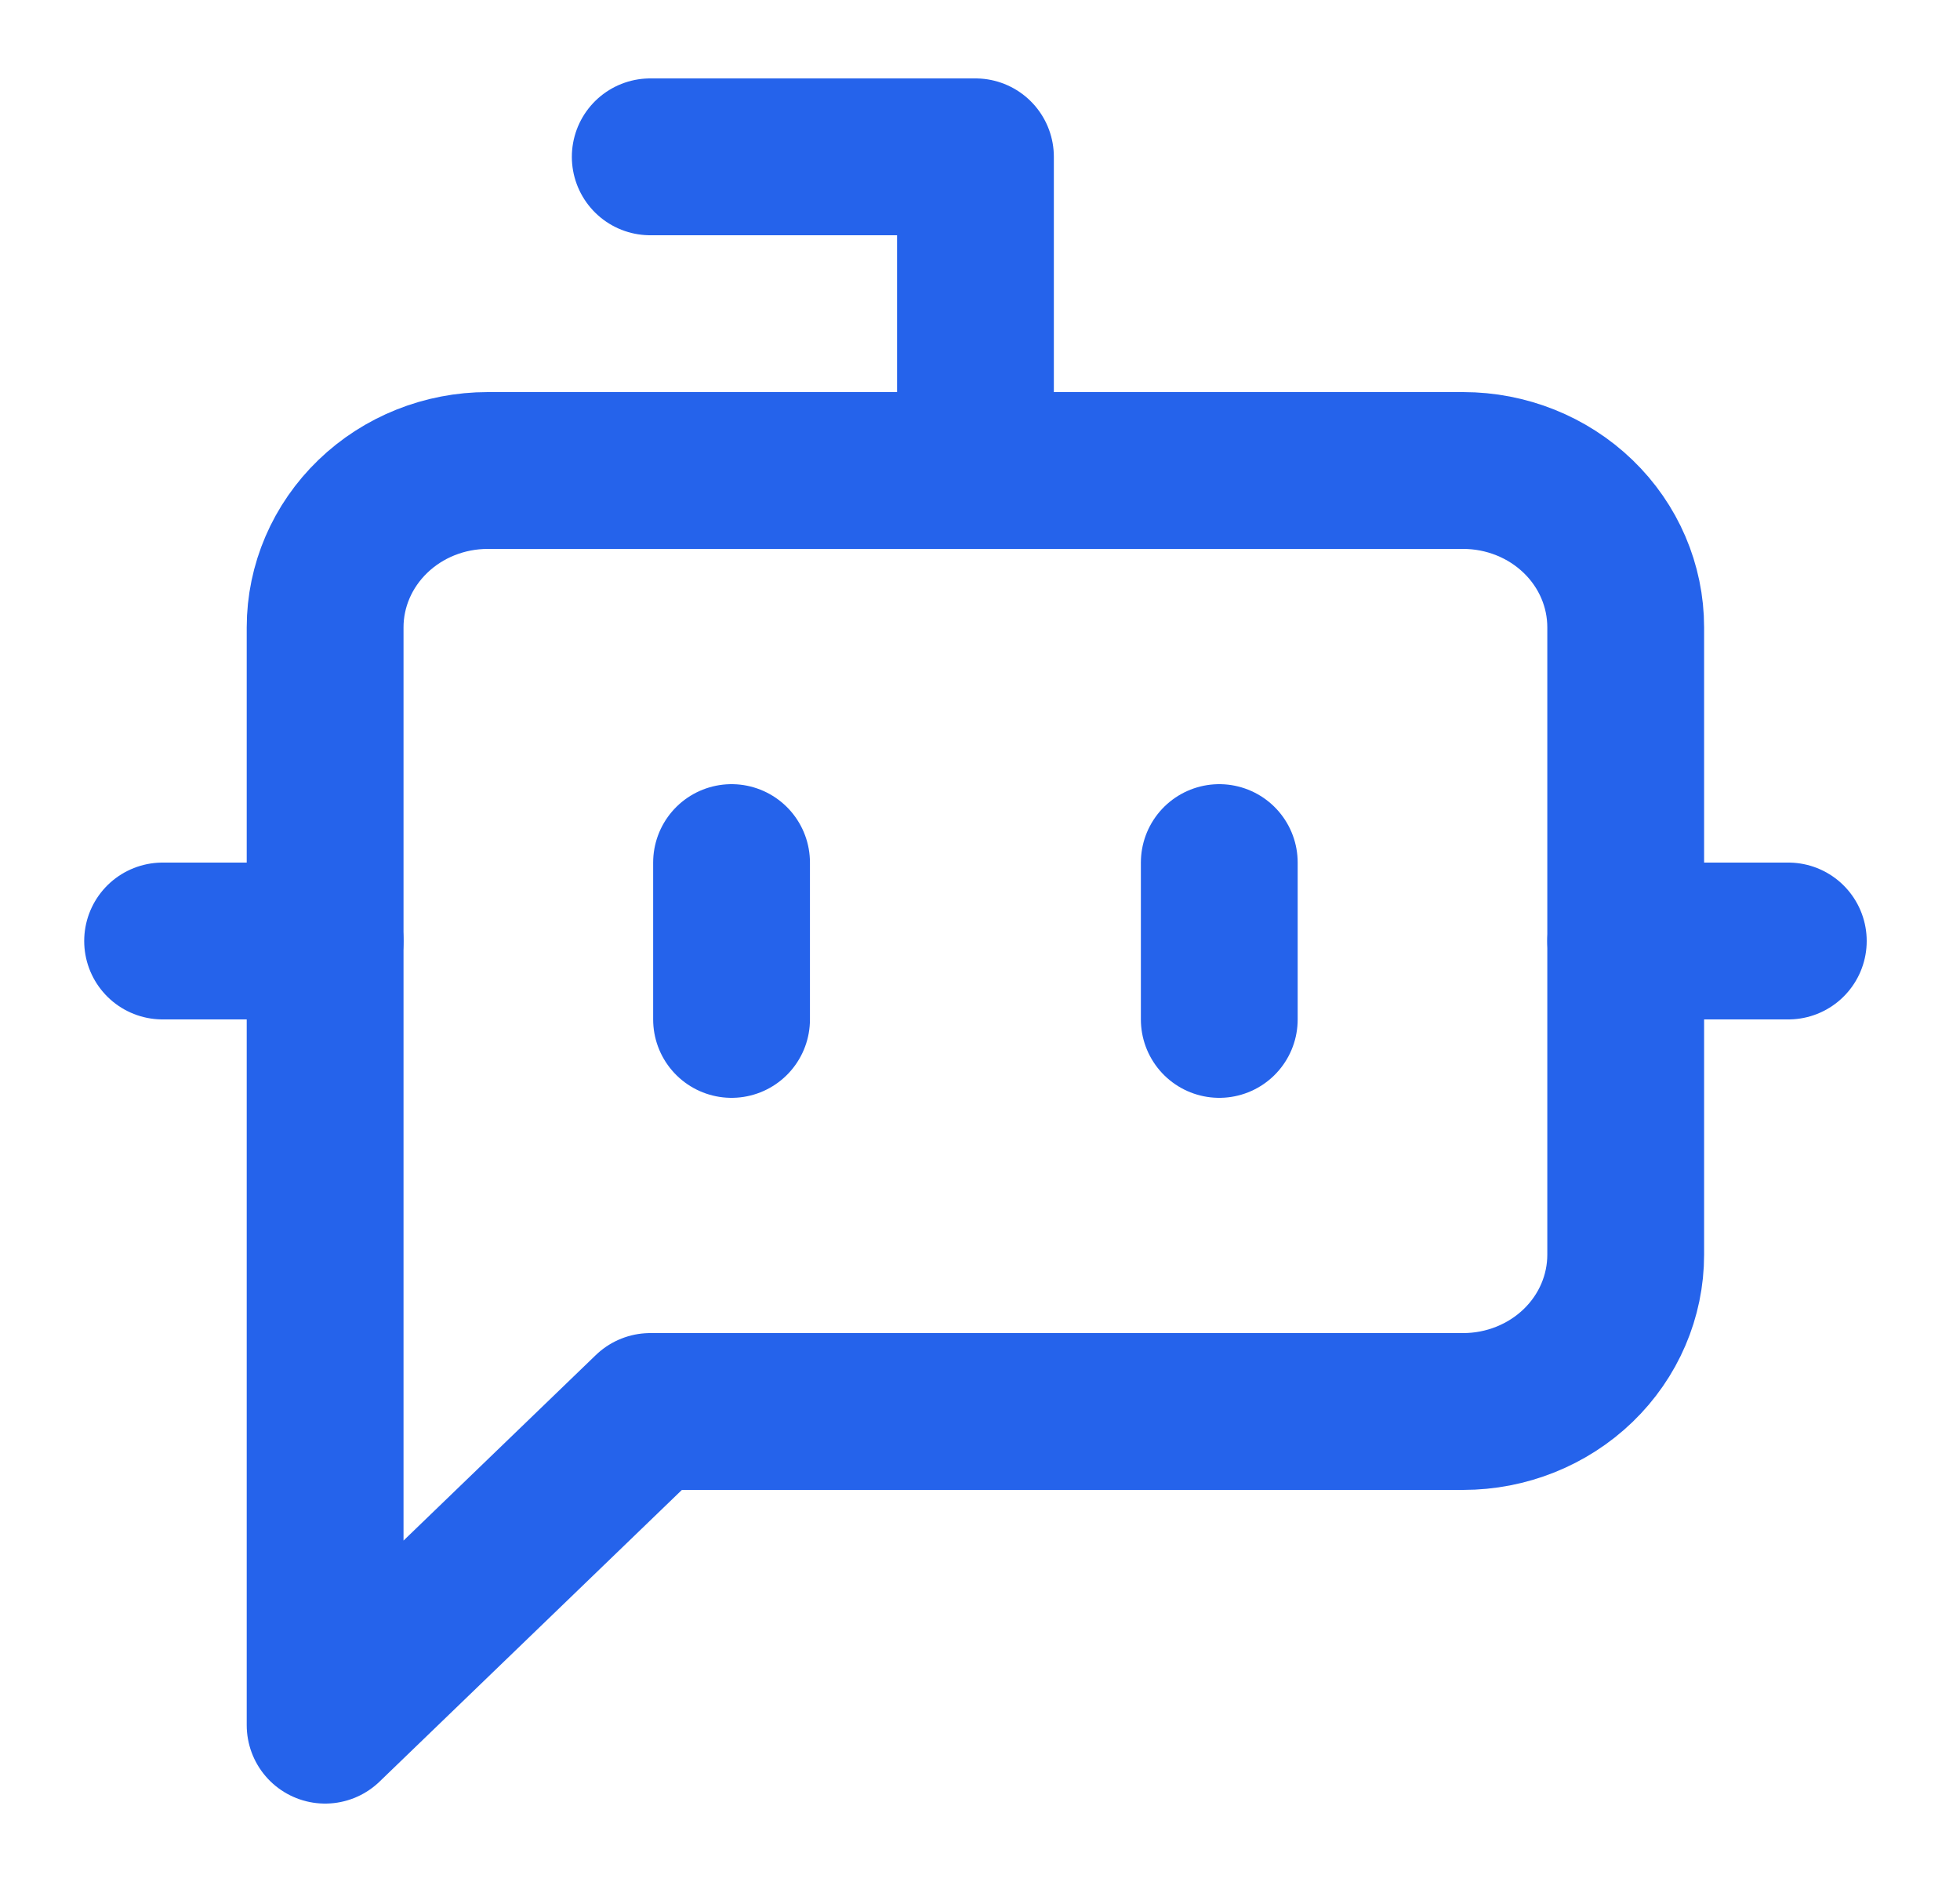
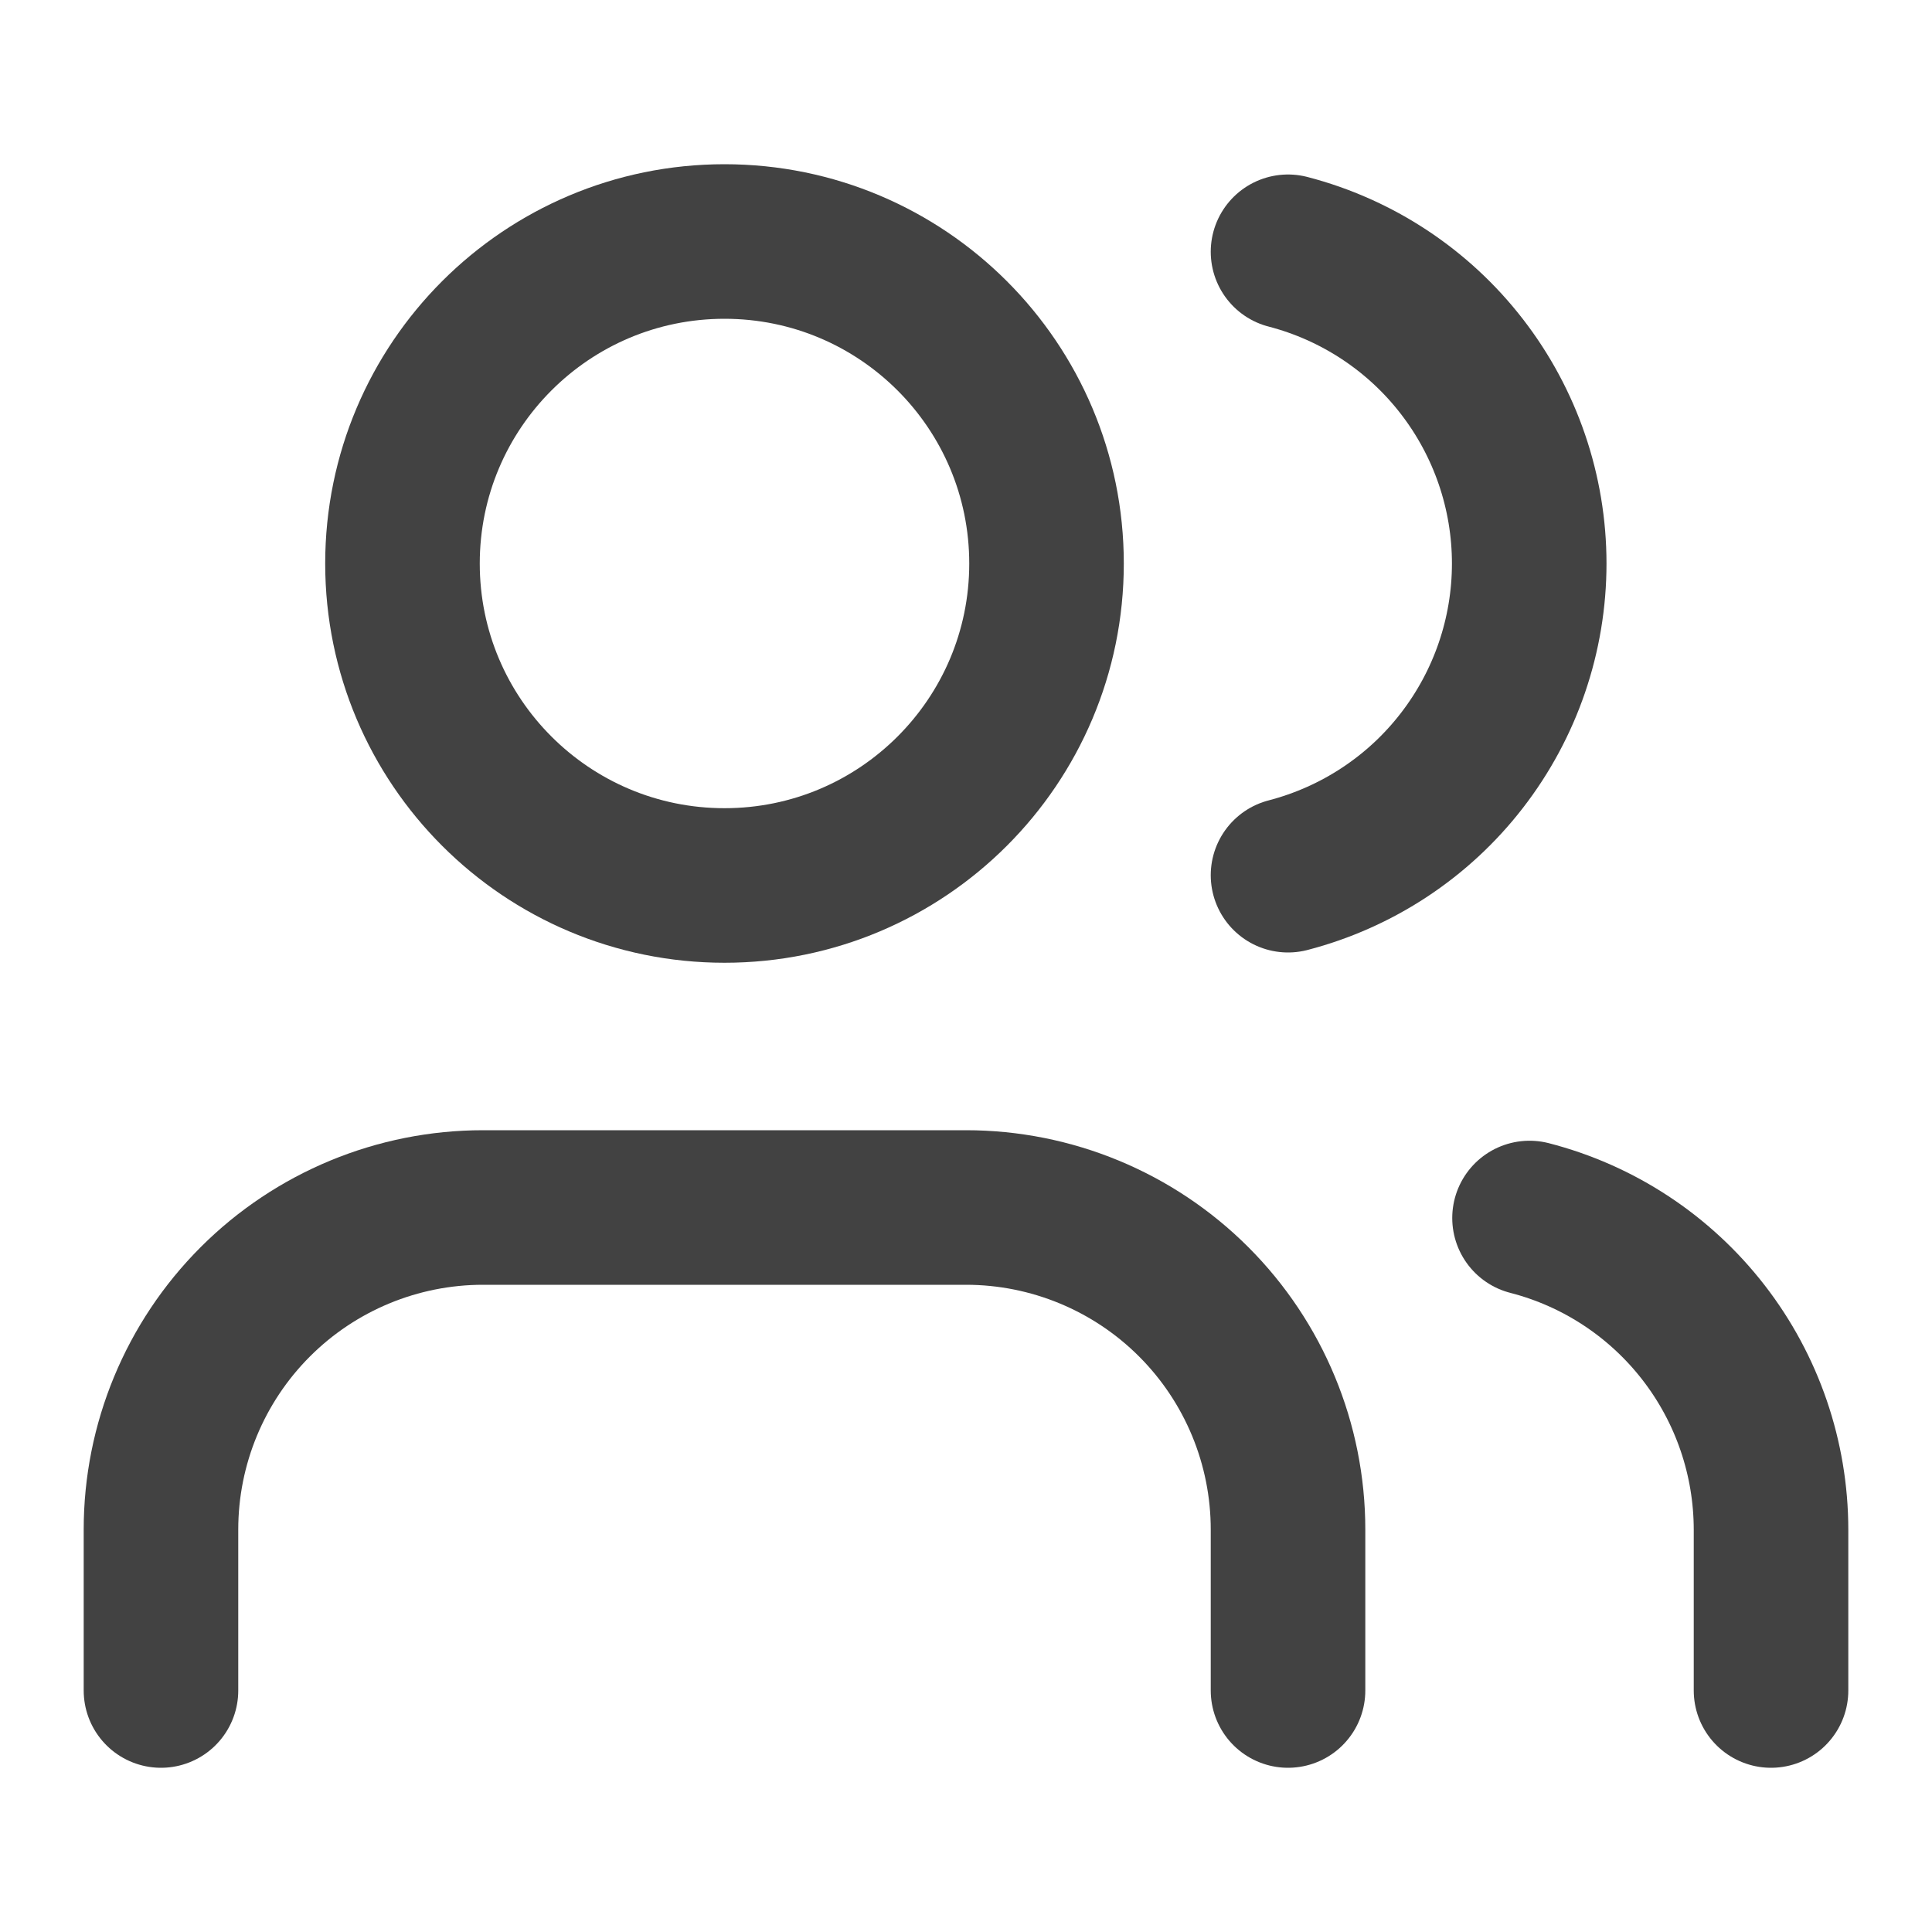
- <svg xmlns="http://www.w3.org/2000/svg" width="25" height="24" viewBox="0 0 25 24" fill="none">
-   <path d="M12.442 6V2H8.294" stroke="#2563EB" stroke-width="2" stroke-linecap="round" stroke-linejoin="round" />
-   <path d="M8.294 18L4.147 22V8C4.147 7.47 4.366 6.961 4.755 6.586C5.143 6.211 5.671 6 6.221 6H18.663C19.212 6 19.74 6.211 20.129 6.586C20.518 6.961 20.736 7.47 20.736 8V16C20.736 16.53 20.518 17.039 20.129 17.414C19.74 17.789 19.212 18 18.663 18H8.294Z" stroke="#2563EB" stroke-width="2" stroke-linecap="round" stroke-linejoin="round" />
-   <path d="M2.074 12H4.147" stroke="#2563EB" stroke-width="2" stroke-linecap="round" stroke-linejoin="round" />
-   <path d="M9.331 11V13" stroke="#2563EB" stroke-width="2" stroke-linecap="round" stroke-linejoin="round" />
-   <path d="M15.552 11V13" stroke="#2563EB" stroke-width="2" stroke-linecap="round" stroke-linejoin="round" />
-   <path d="M20.736 12H22.81" stroke="#2563EB" stroke-width="2" stroke-linecap="round" stroke-linejoin="round" />
+ <svg xmlns="http://www.w3.org/2000/svg" width="25" height="25" viewBox="0 0 25 25" fill="none">
+   <path d="M16.667 21.875V19.792C16.667 18.687 16.228 17.627 15.446 16.845C14.665 16.064 13.605 15.625 12.5 15.625H6.25C5.145 15.625 4.085 16.064 3.304 16.845C2.522 17.627 2.083 18.687 2.083 19.792V21.875" stroke="#424242" stroke-width="2" stroke-linecap="round" stroke-linejoin="round" />
+   <path d="M16.667 3.258C17.56 3.49 18.352 4.012 18.916 4.742C19.481 5.472 19.788 6.369 19.788 7.292C19.788 8.215 19.481 9.112 18.916 9.842C18.352 10.572 17.56 11.093 16.667 11.325" stroke="#424242" stroke-width="2" stroke-linecap="round" stroke-linejoin="round" />
+   <path d="M22.917 21.875V19.792C22.916 18.869 22.609 17.972 22.043 17.242C21.477 16.512 20.686 15.991 19.792 15.761" stroke="#424242" stroke-width="2" stroke-linecap="round" stroke-linejoin="round" />
+   <path d="M9.375 11.458C11.676 11.458 13.542 9.593 13.542 7.292C13.542 4.99 11.676 3.125 9.375 3.125C7.074 3.125 5.208 4.99 5.208 7.292C5.208 9.593 7.074 11.458 9.375 11.458Z" stroke="#424242" stroke-width="2" stroke-linecap="round" stroke-linejoin="round" />
</svg>
